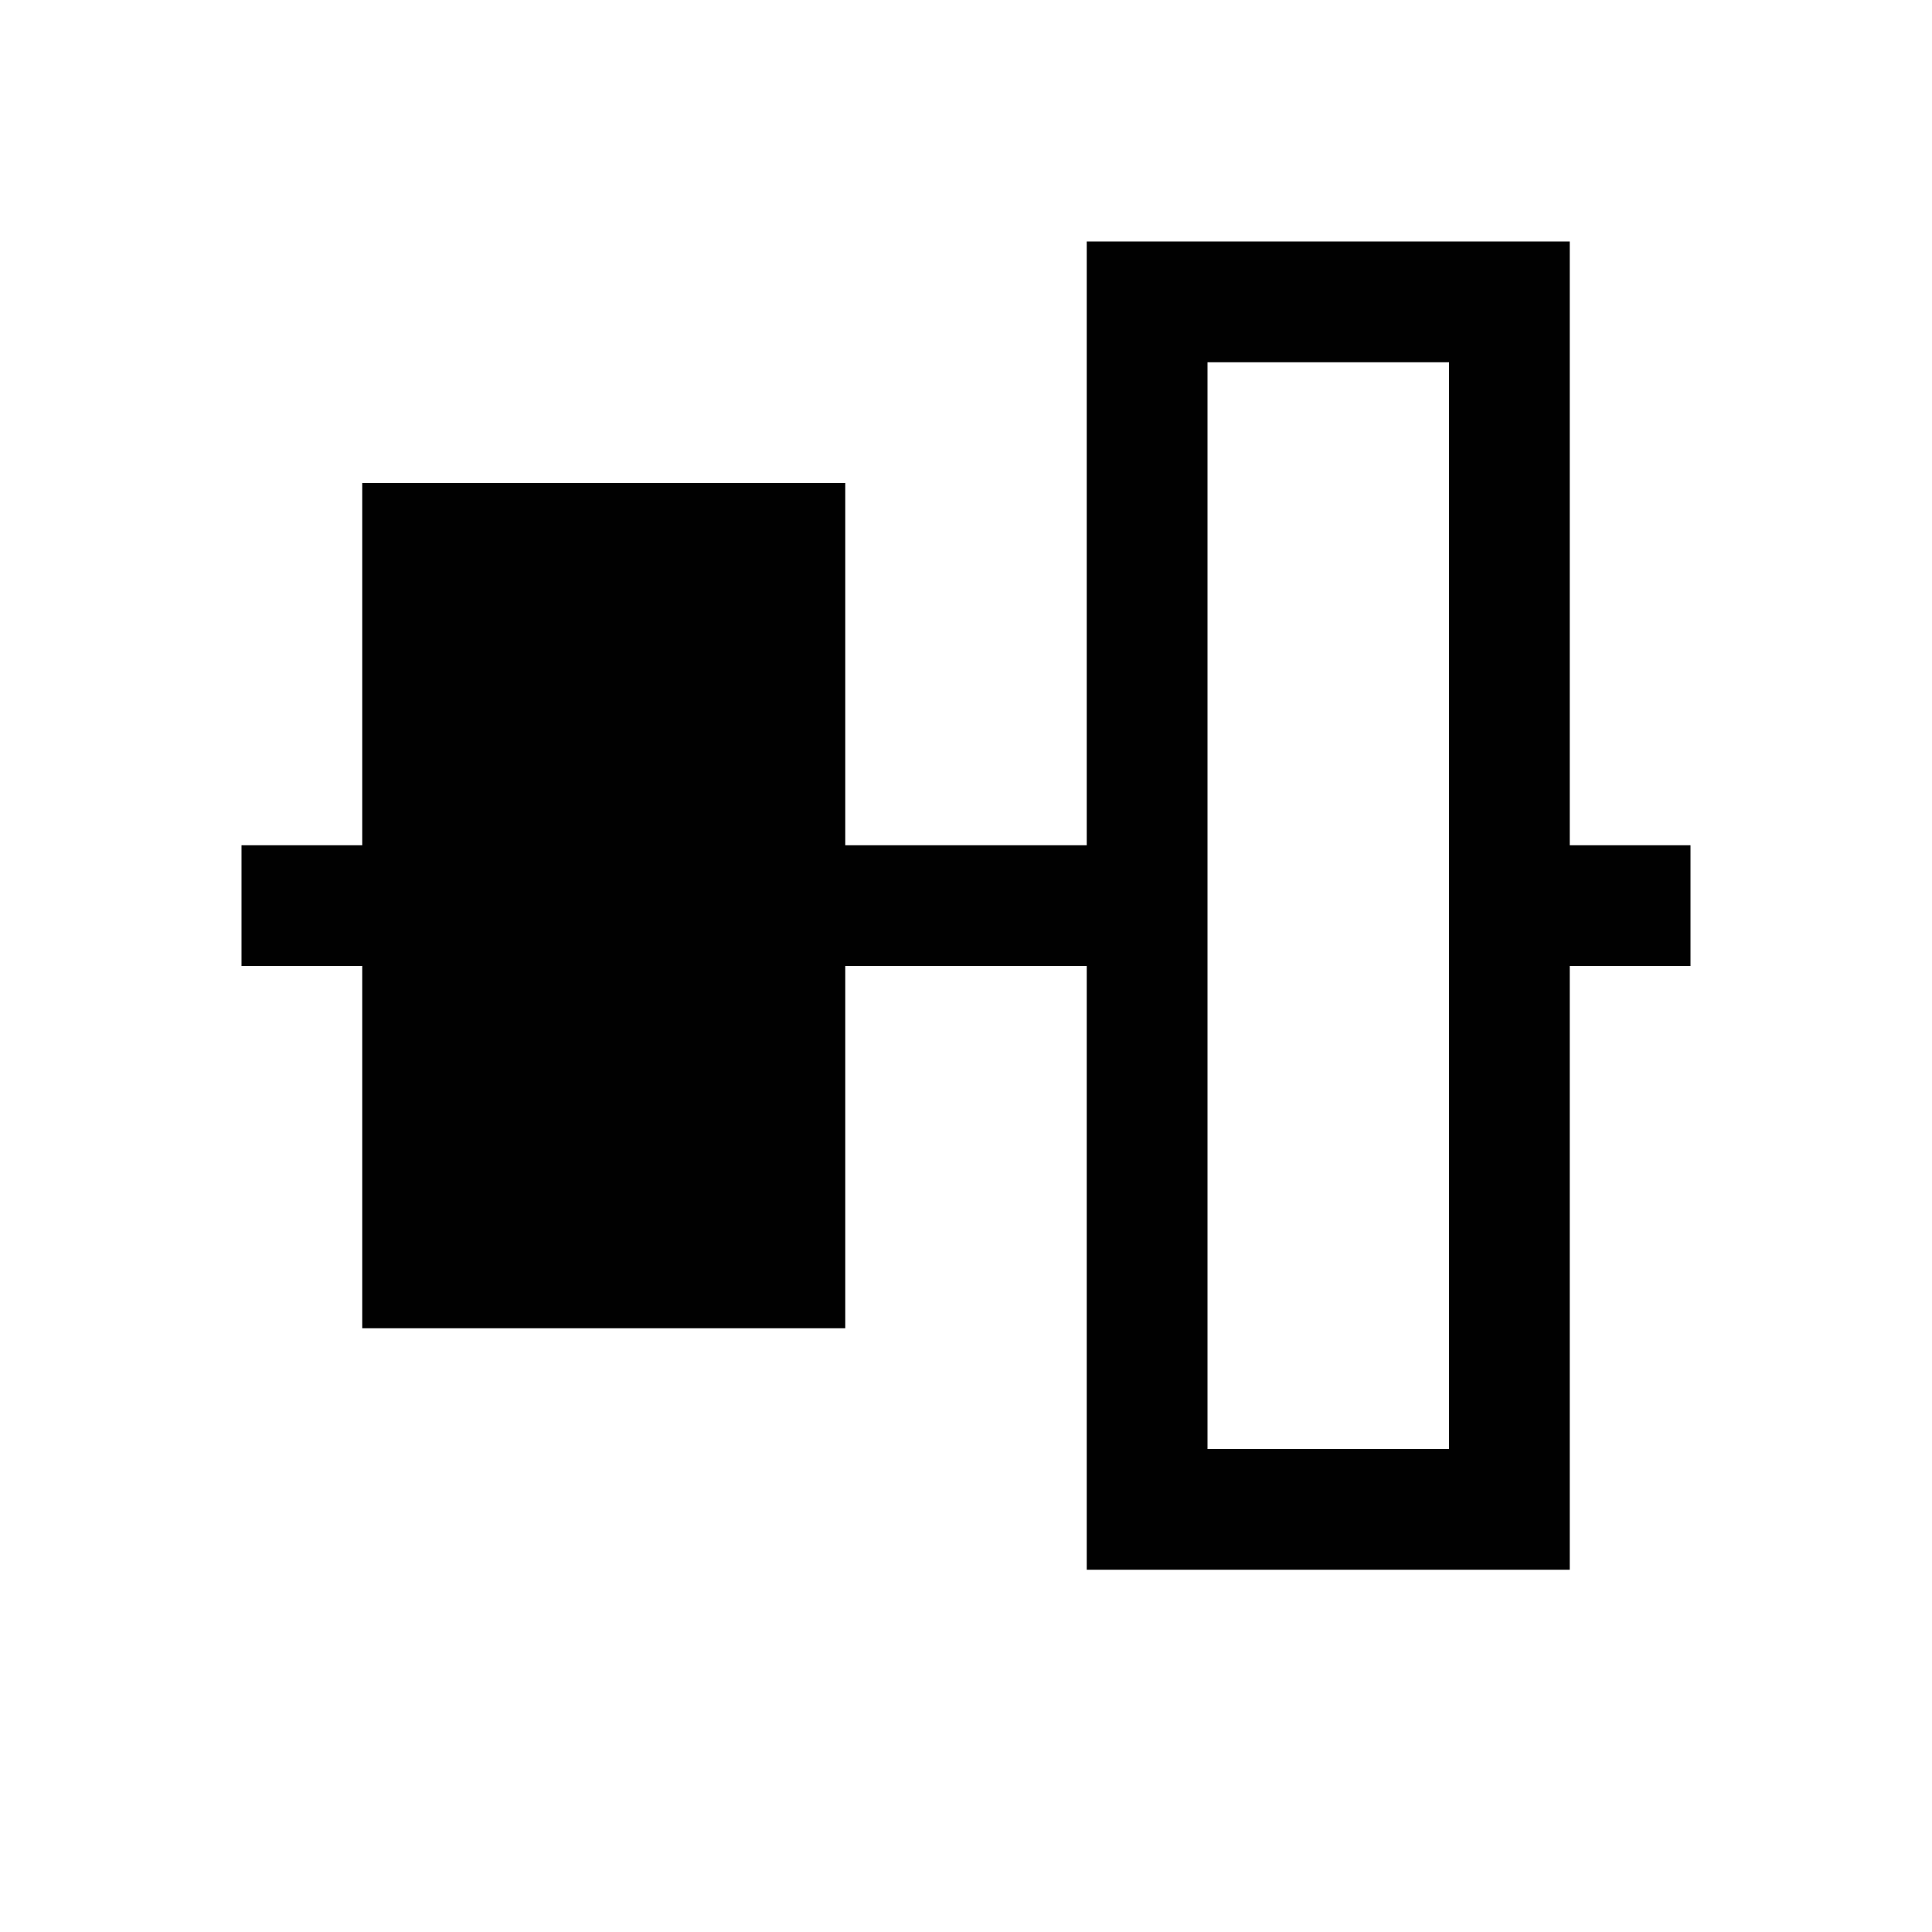
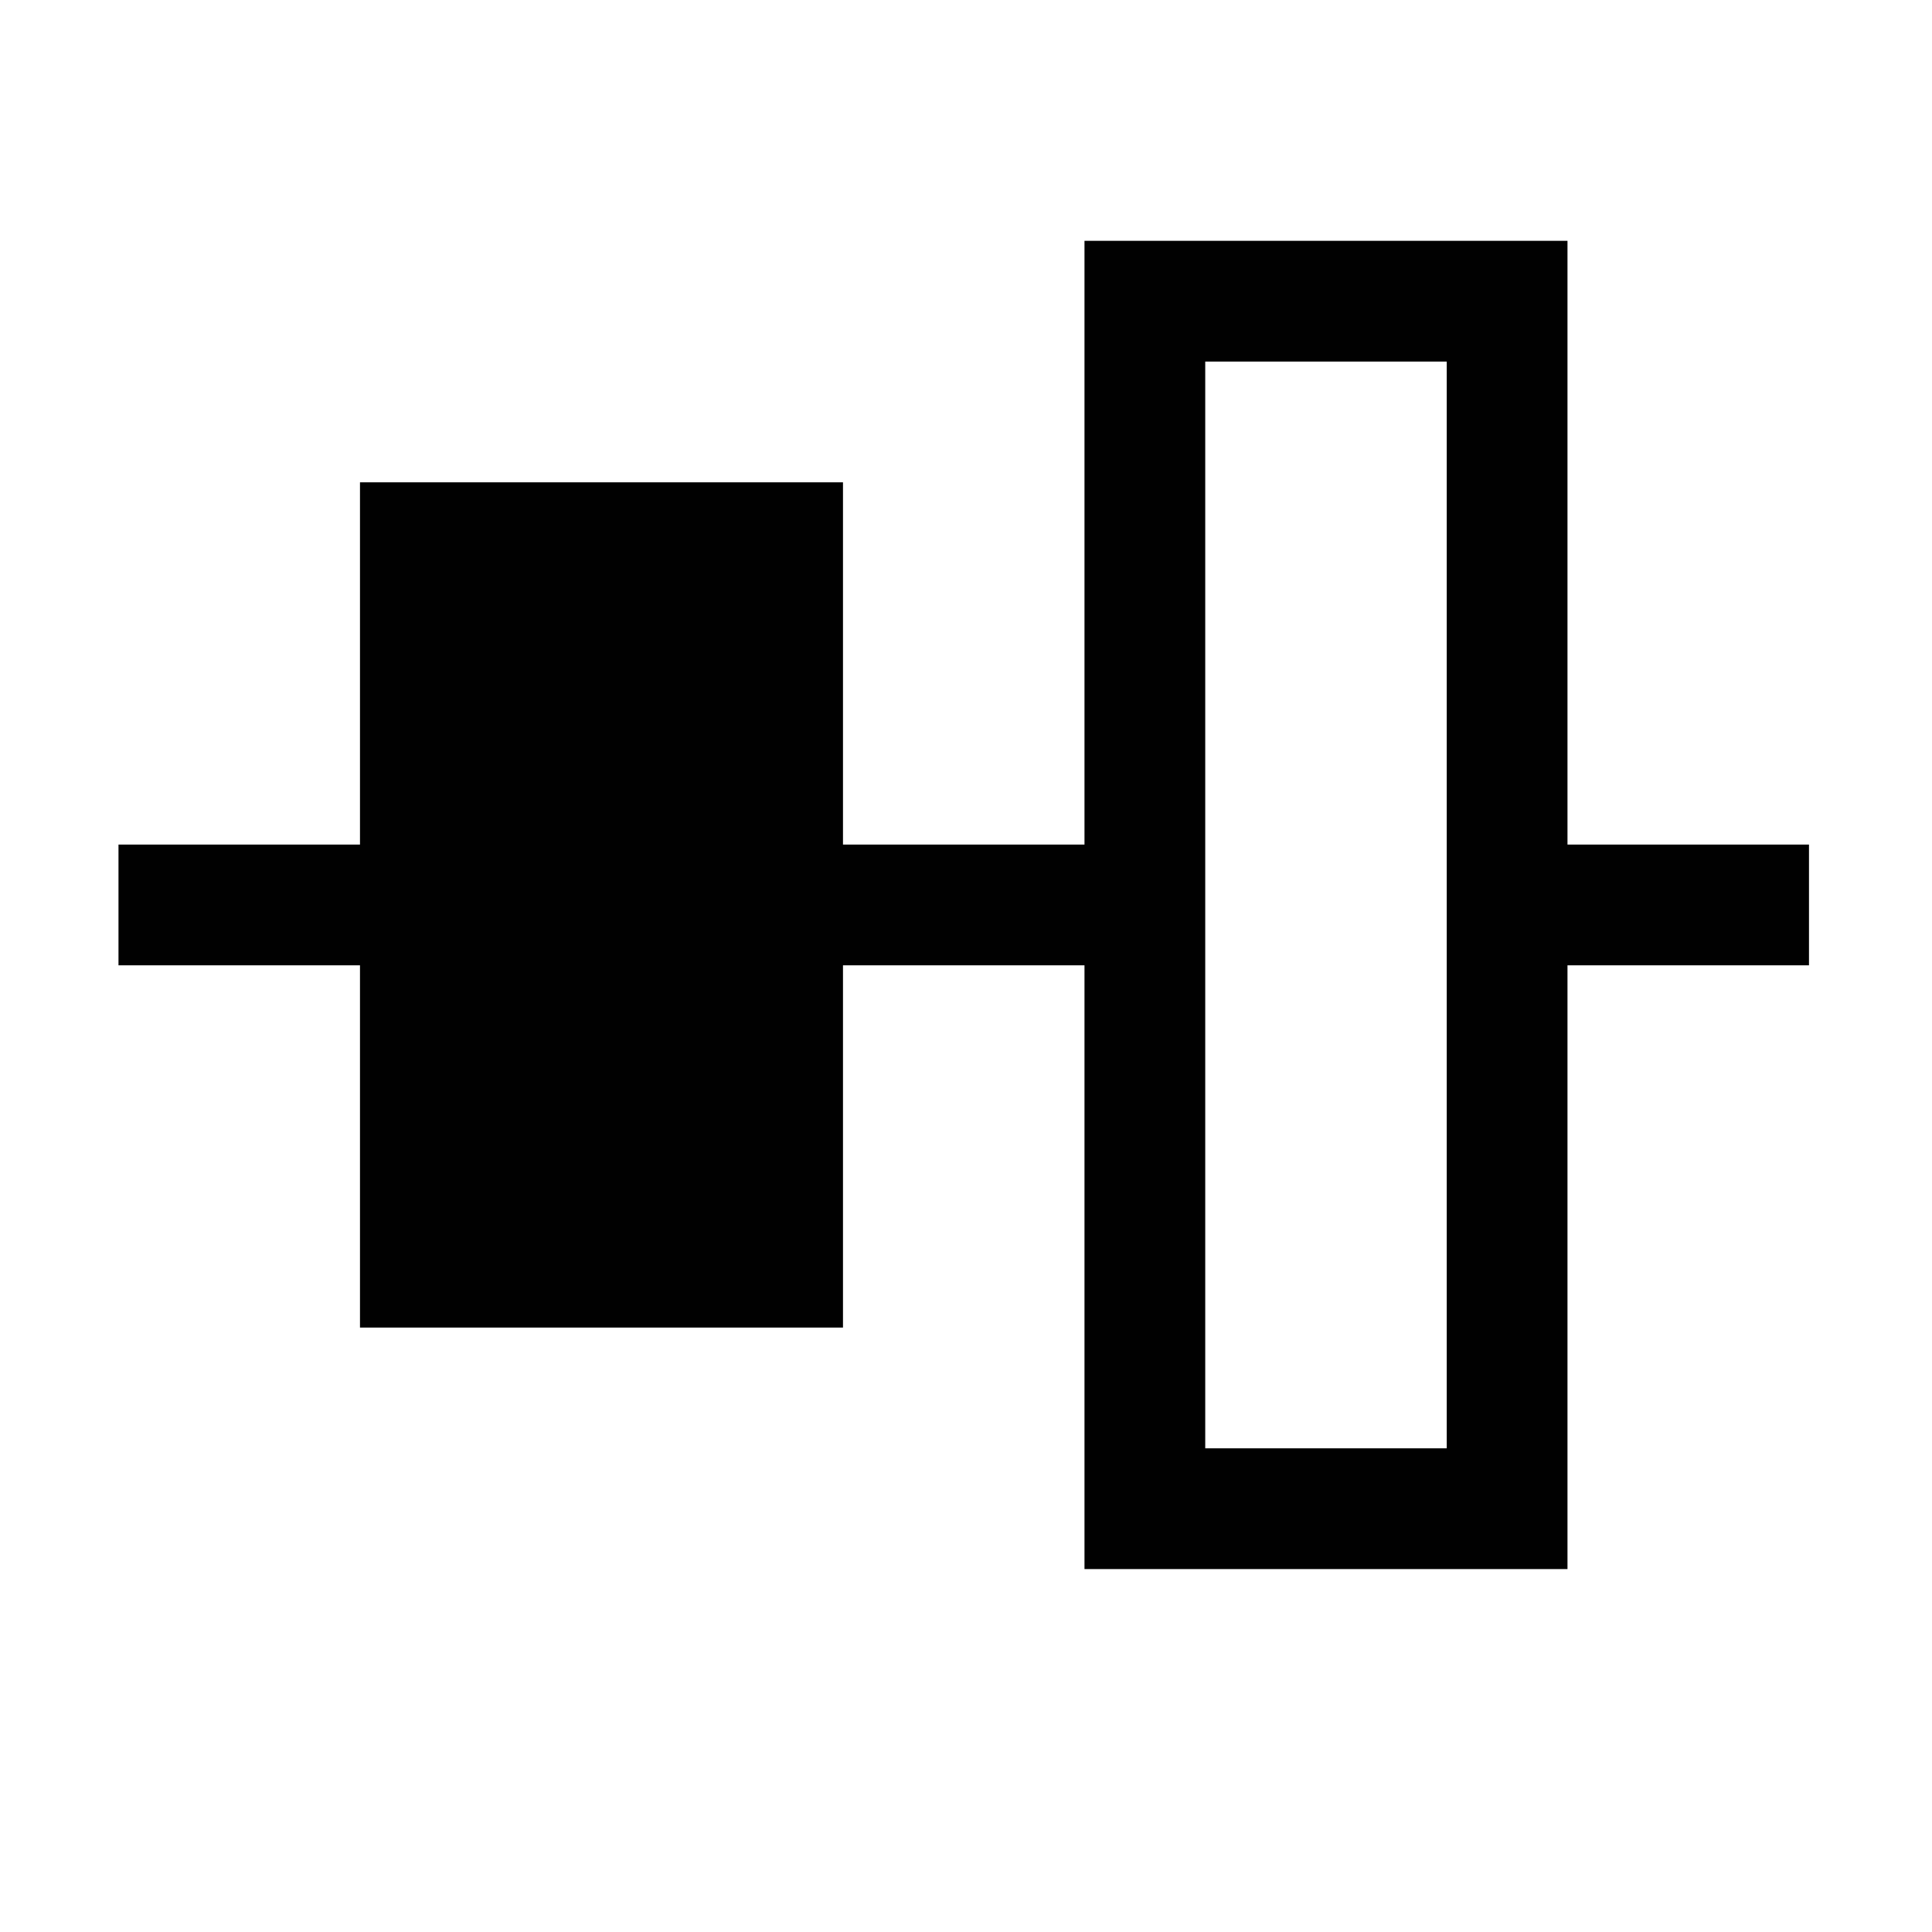
- <svg xmlns="http://www.w3.org/2000/svg" version="1.1" baseProfile="tiny" id="Layer_1" x="0px" y="0px" width="512px" height="512px" viewBox="0 0 512 512" xml:space="preserve">
-   <path fill="#010101" d="M288,64v160h-64v-96H96v96H64v32h32v96h128v-96h64v160h128V256h32v-32h-32V64H288z M384,96v128v32v128h-64  V256v-32V96H384z" />
+ <svg xmlns="http://www.w3.org/2000/svg" version="1.1" id="Layer_1" x="0px" y="0px" viewBox="0 0 512 512" style="enable-background:new 0 0 512 512;" xml:space="preserve">
+   <style type="text/css">
+ 	.st0{fill:#010101;}
+ </style>
+   <path class="st0" d="M415.4,223.82v-160h-128v160h-64v-96h-128v96h-64v32h64v96h128v-96h64v160h128v-160h64v-32H415.4z   M383.4,223.82v32v128h-64v-128v-32v-128h64V223.82z" />
</svg>
